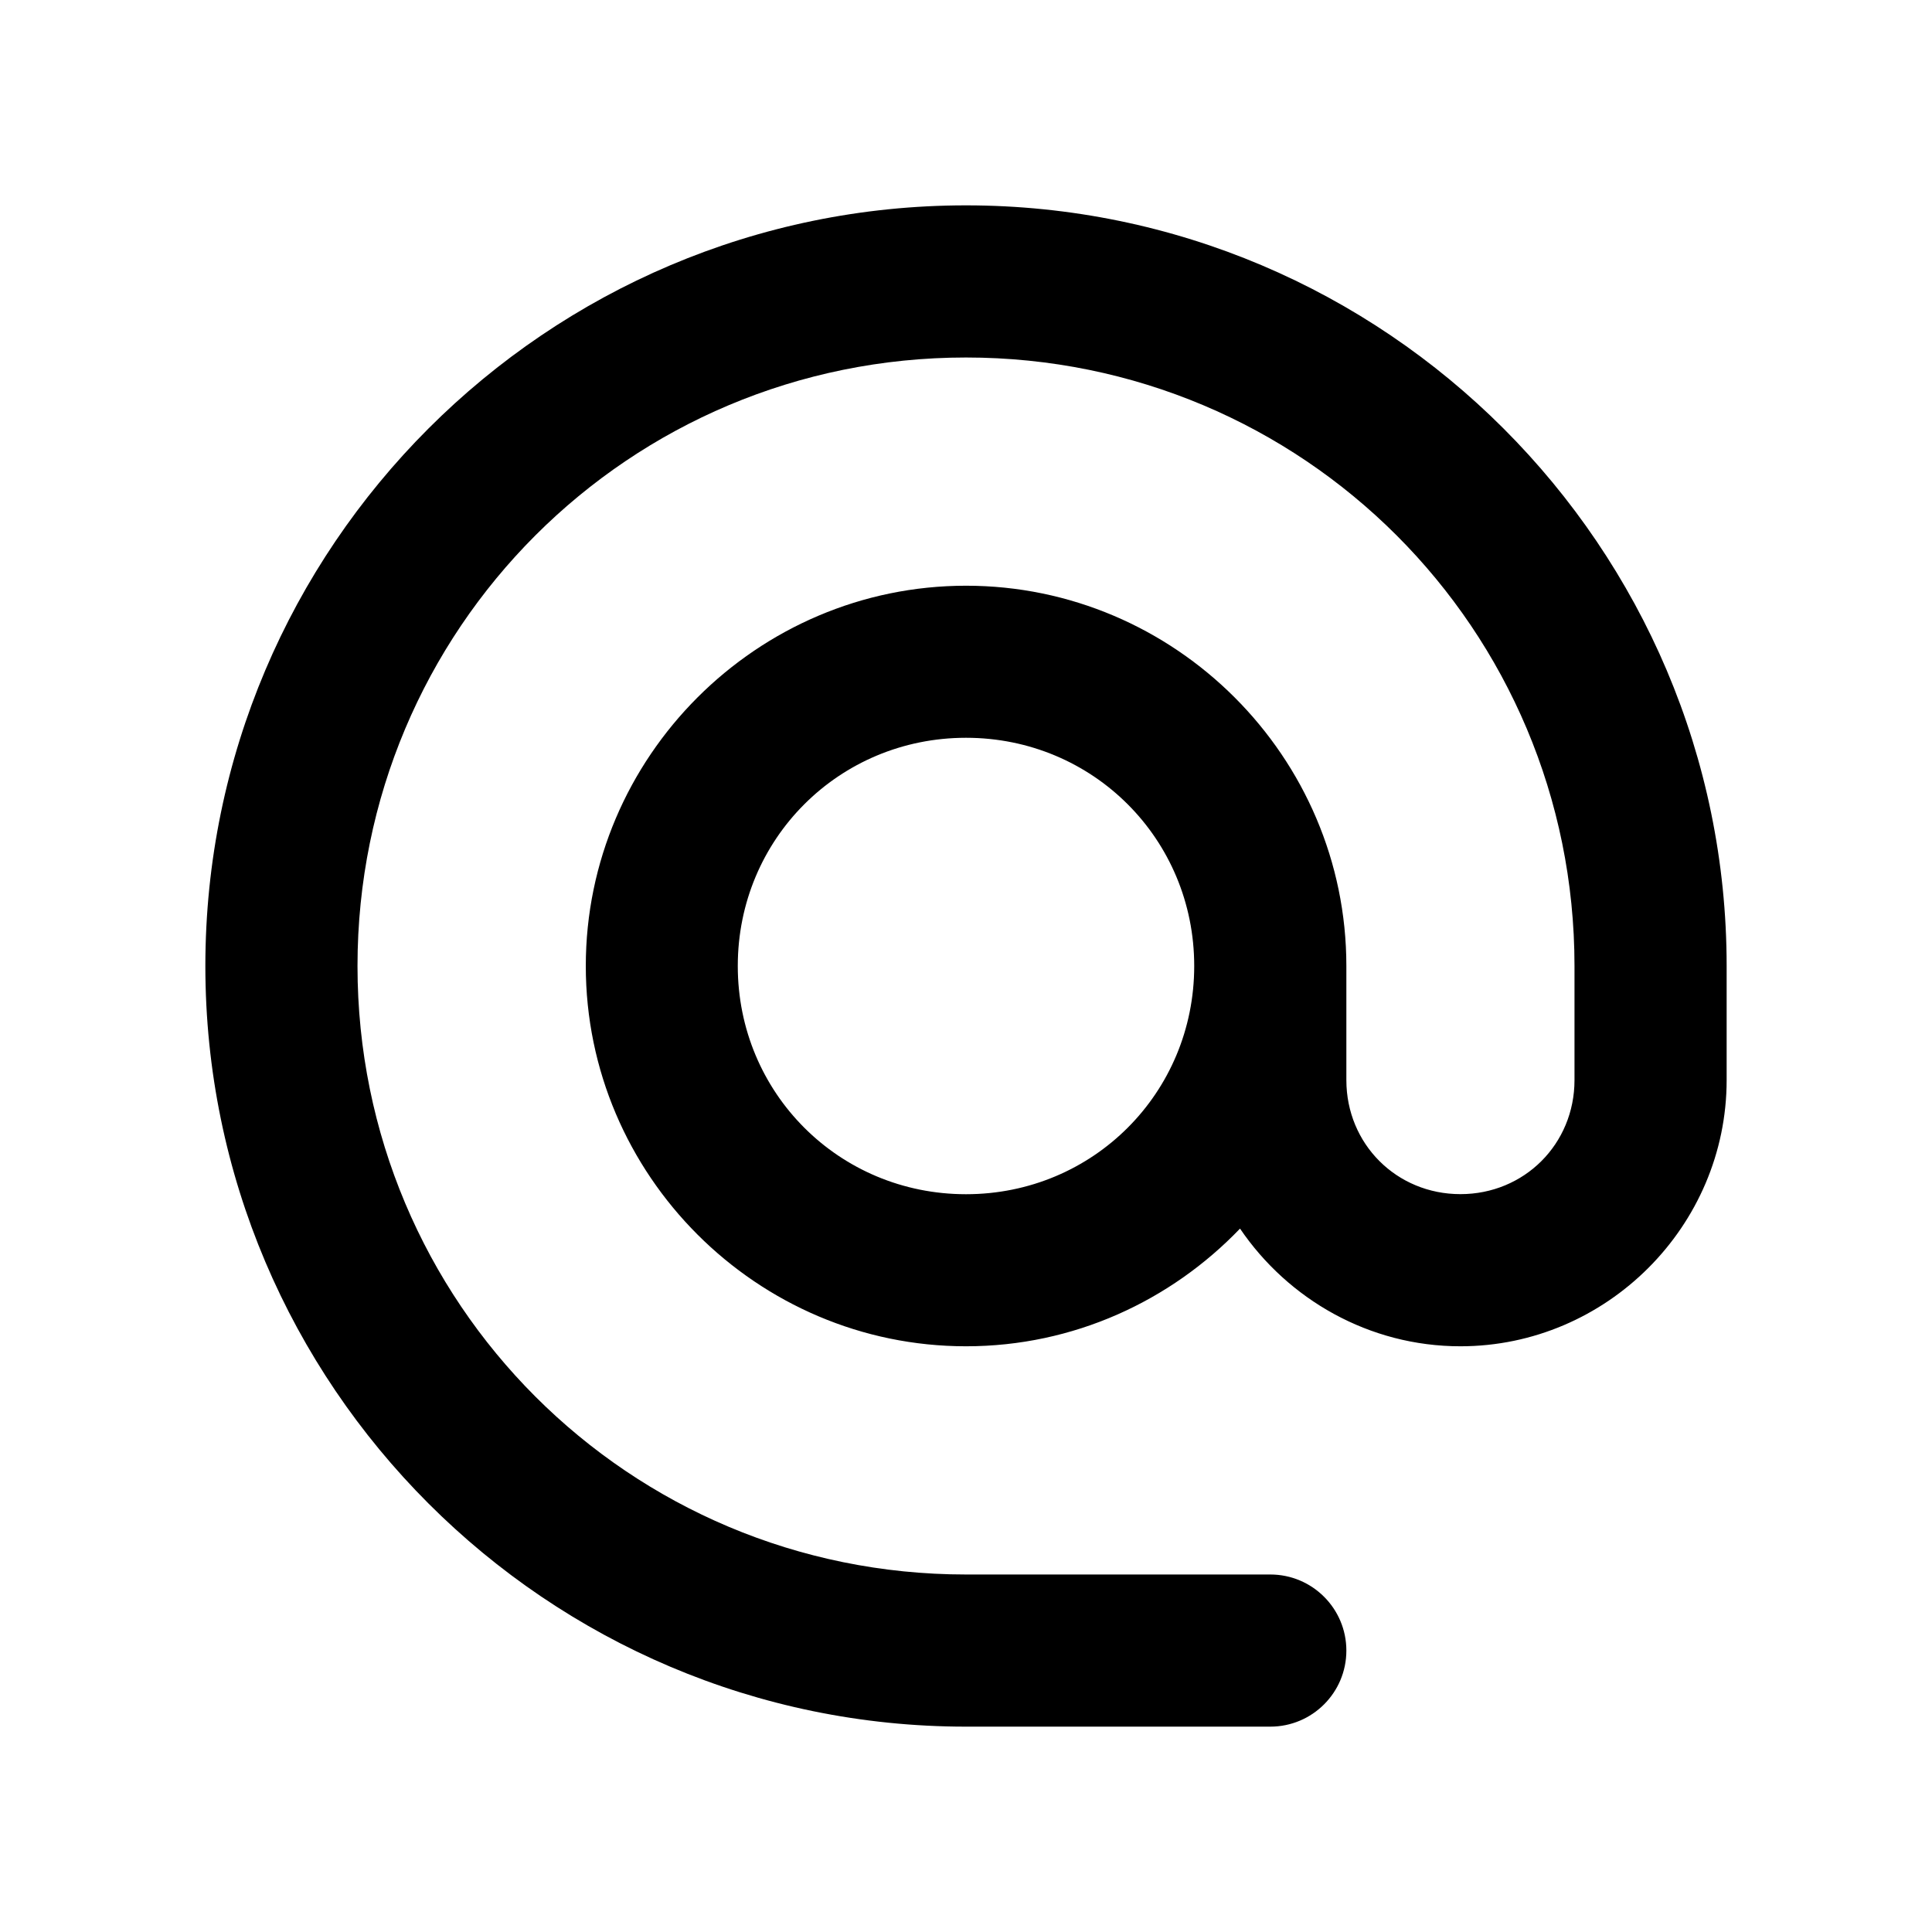
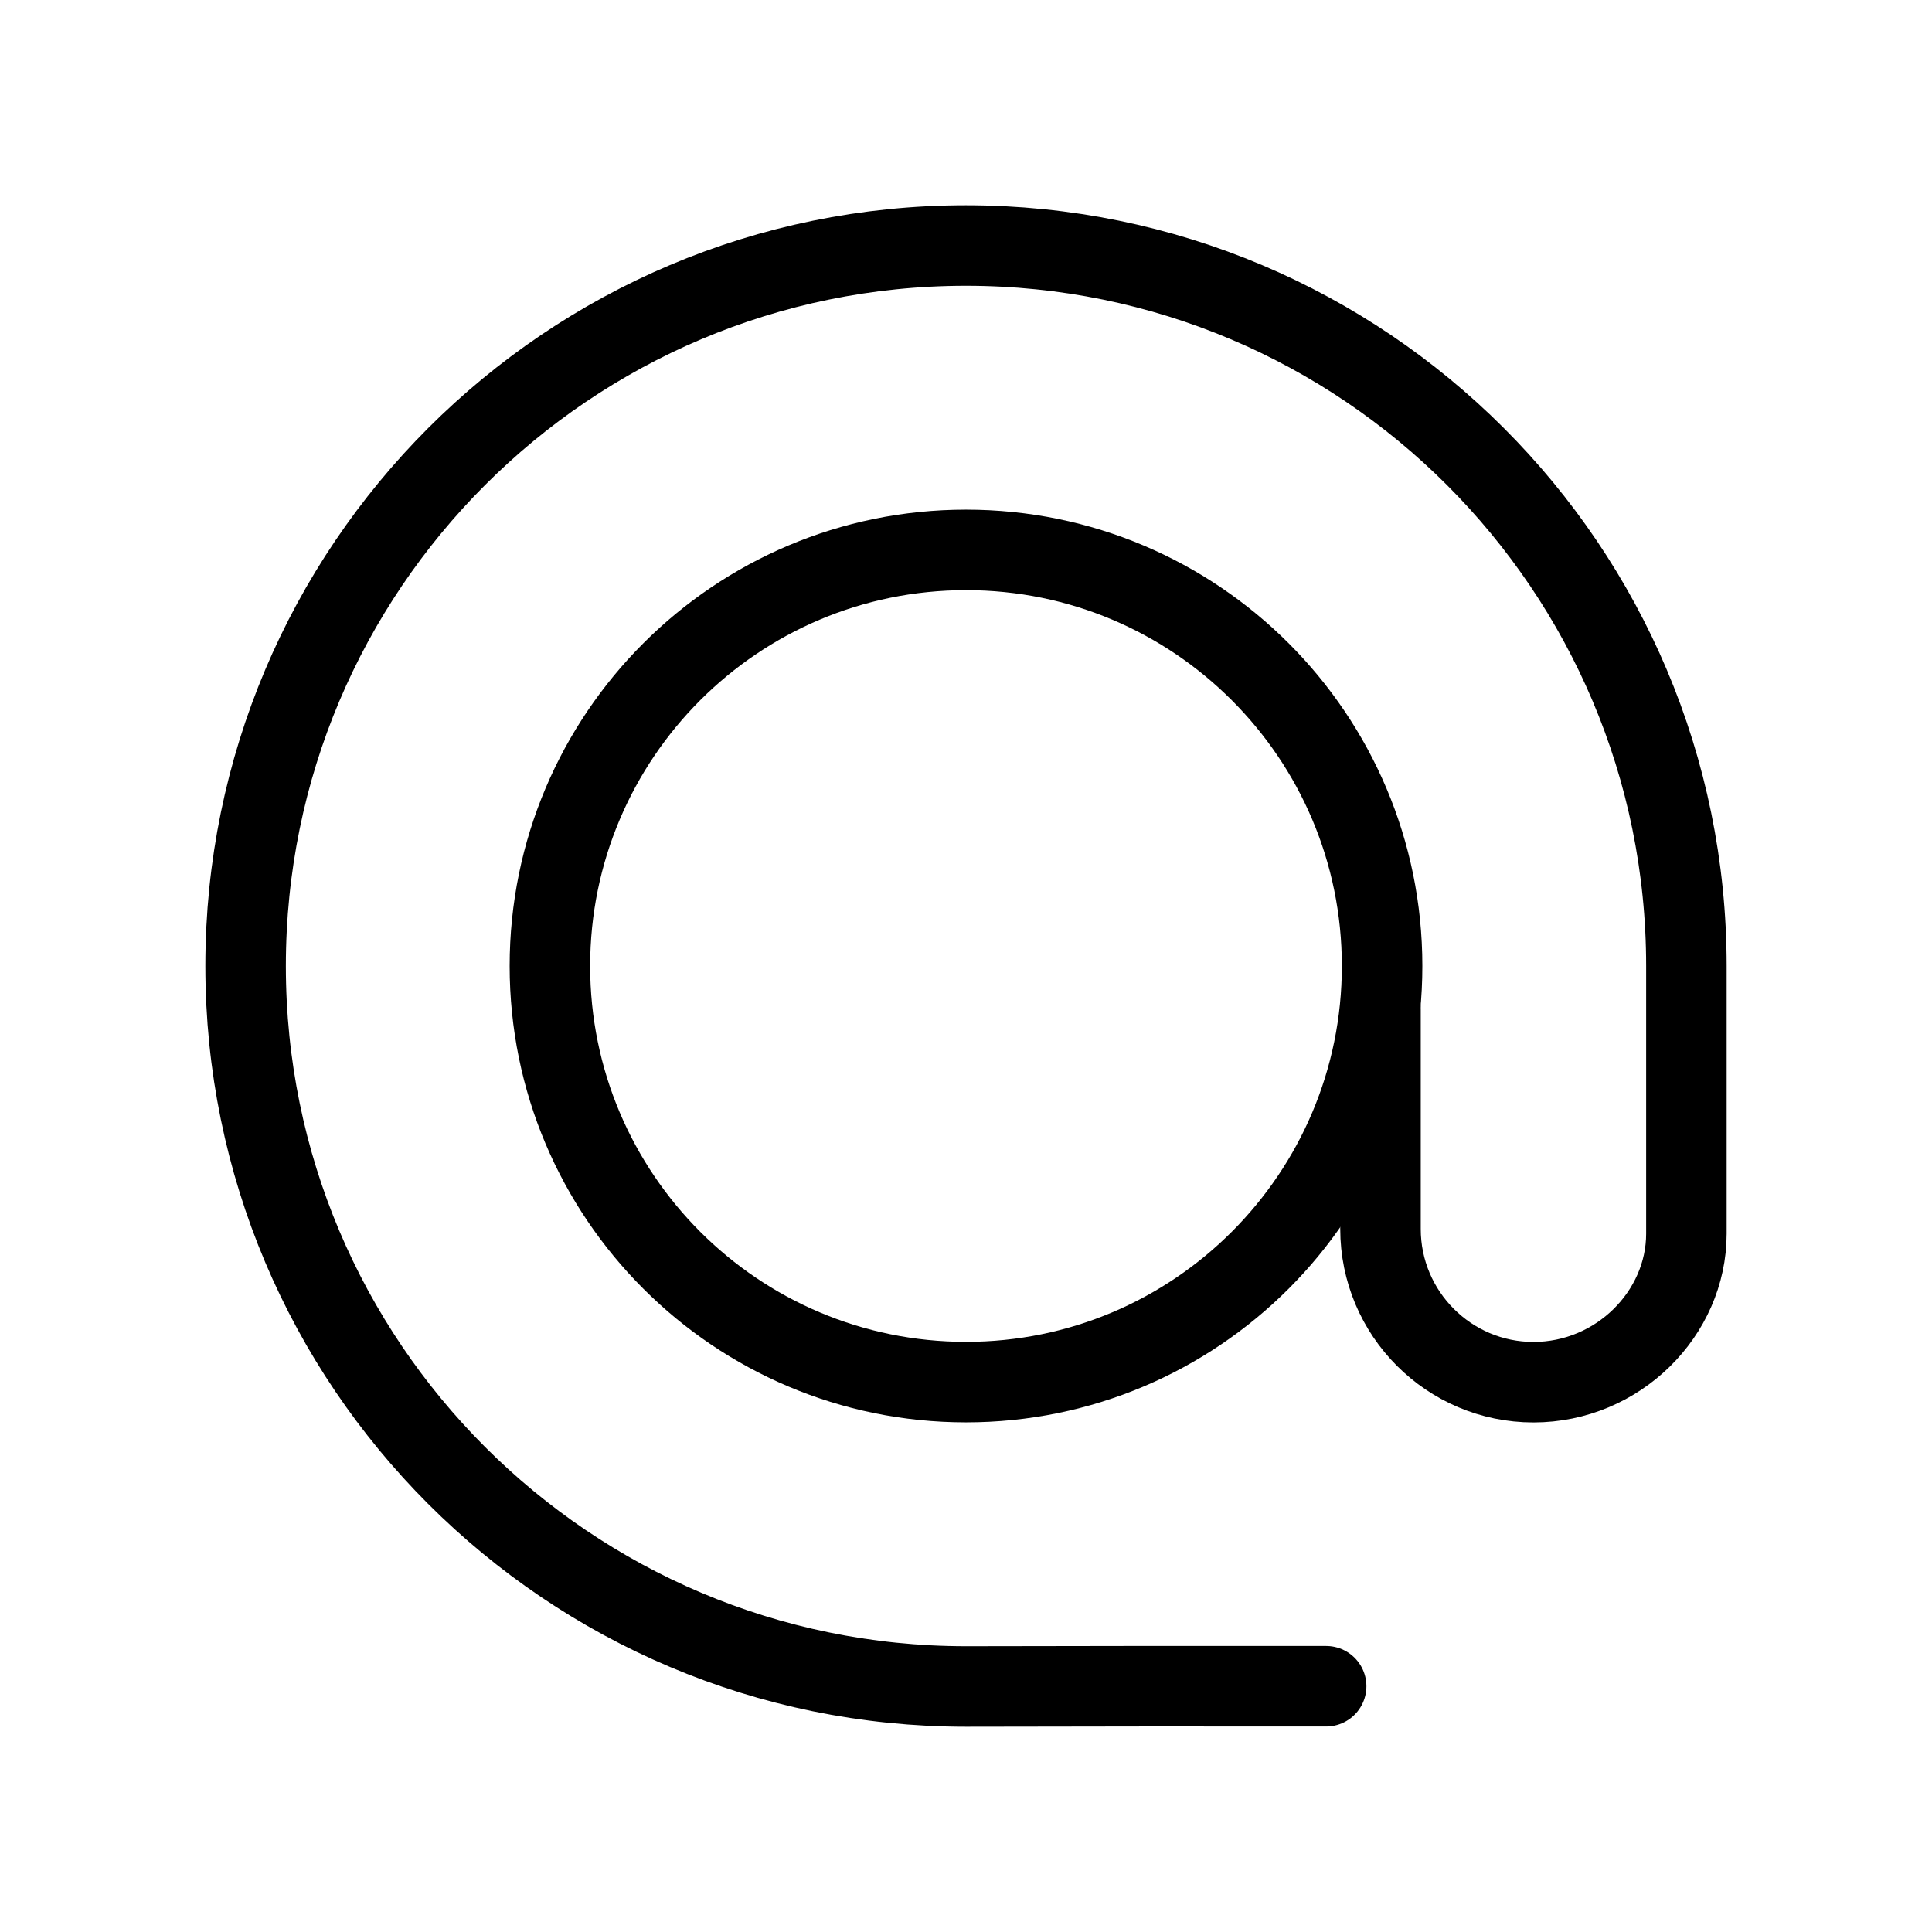
<svg xmlns="http://www.w3.org/2000/svg" width="24" height="24" viewBox="0 0 24 24" fill="none" version="1.1" id="svg1">
  <defs id="defs1" />
-   <path style="baseline-shift:baseline;display:inline;overflow:visible;opacity:1;vector-effect:none;fill:#000000;stroke-width:1;stroke-linecap:round;stroke-linejoin:round;enable-background:accumulate;stop-color:#000000;stop-opacity:1" d="m 12,2.551 c -5.207,0 -9.449,4.242 -9.449,9.449 0,5.207 4.242,9.449 9.449,9.449 h 3.78 a 0.945,0.945 0 0 0 0.945,-0.945 0.945,0.945 0 0 0 -0.945,-0.945 h -3.78 c -4.186,0 -7.559,-3.373 -7.559,-7.559 0,-4.186 3.373,-7.559 7.559,-7.559 4.186,0 7.559,3.373 7.559,7.559 v 1.417 c 0,0.794 -0.623,1.417 -1.417,1.417 -0.794,0 -1.417,-0.623 -1.417,-1.417 V 12 c 0,-2.598 -2.126,-4.724 -4.724,-4.724 -2.598,0 -4.724,2.126 -4.724,4.724 0,2.598 2.126,4.724 4.724,4.724 1.335,0 2.542,-0.564 3.403,-1.462 0.597,0.879 1.604,1.462 2.738,1.462 1.815,0 3.307,-1.492 3.307,-3.307 V 12 c 0,-5.207 -4.242,-9.449 -9.449,-9.449 z m 0,6.614 c 1.577,0 2.835,1.258 2.835,2.835 0,1.577 -1.258,2.835 -2.835,2.835 -1.577,0 -2.835,-1.258 -2.835,-2.835 0,-1.577 1.258,-2.835 2.835,-2.835 z" id="path1" />
+   <path id="path3" style="stroke:#000000;stroke-width:1;stroke-linecap:round;stroke-linejoin:round;stroke-miterlimit:83.9;paint-order:markers fill stroke" d="m 17.169,12 c 0,2.855 -2.314,5.169 -5.169,5.169 -2.855,0 -5.169,-2.314 -5.169,-5.169 0,-2.855 2.314,-5.169 5.169,-5.169 2.855,-3e-7 5.169,2.314 5.169,5.169 z" />
+   <path id="path3-8" style="stroke:#000000;stroke-width:1;stroke-linecap:round;stroke-linejoin:round;stroke-miterlimit:83.9;paint-order:markers fill stroke" d="m 17.149,12.532 v 2.734 c 0,1.051 0.851,1.904 1.9,1.904 1.049,0 1.9,-0.852 1.9,-1.845 V 12 C 20.949,7.057 16.942,3.05 11.999,3.05 7.057,3.051 3.051,7.058 3.051,12 c -2.09e-4,4.942 4.006,8.949 8.948,8.95 1.492,-0.004 2.983,-0.004 4.475,-0.003" />
</svg>
